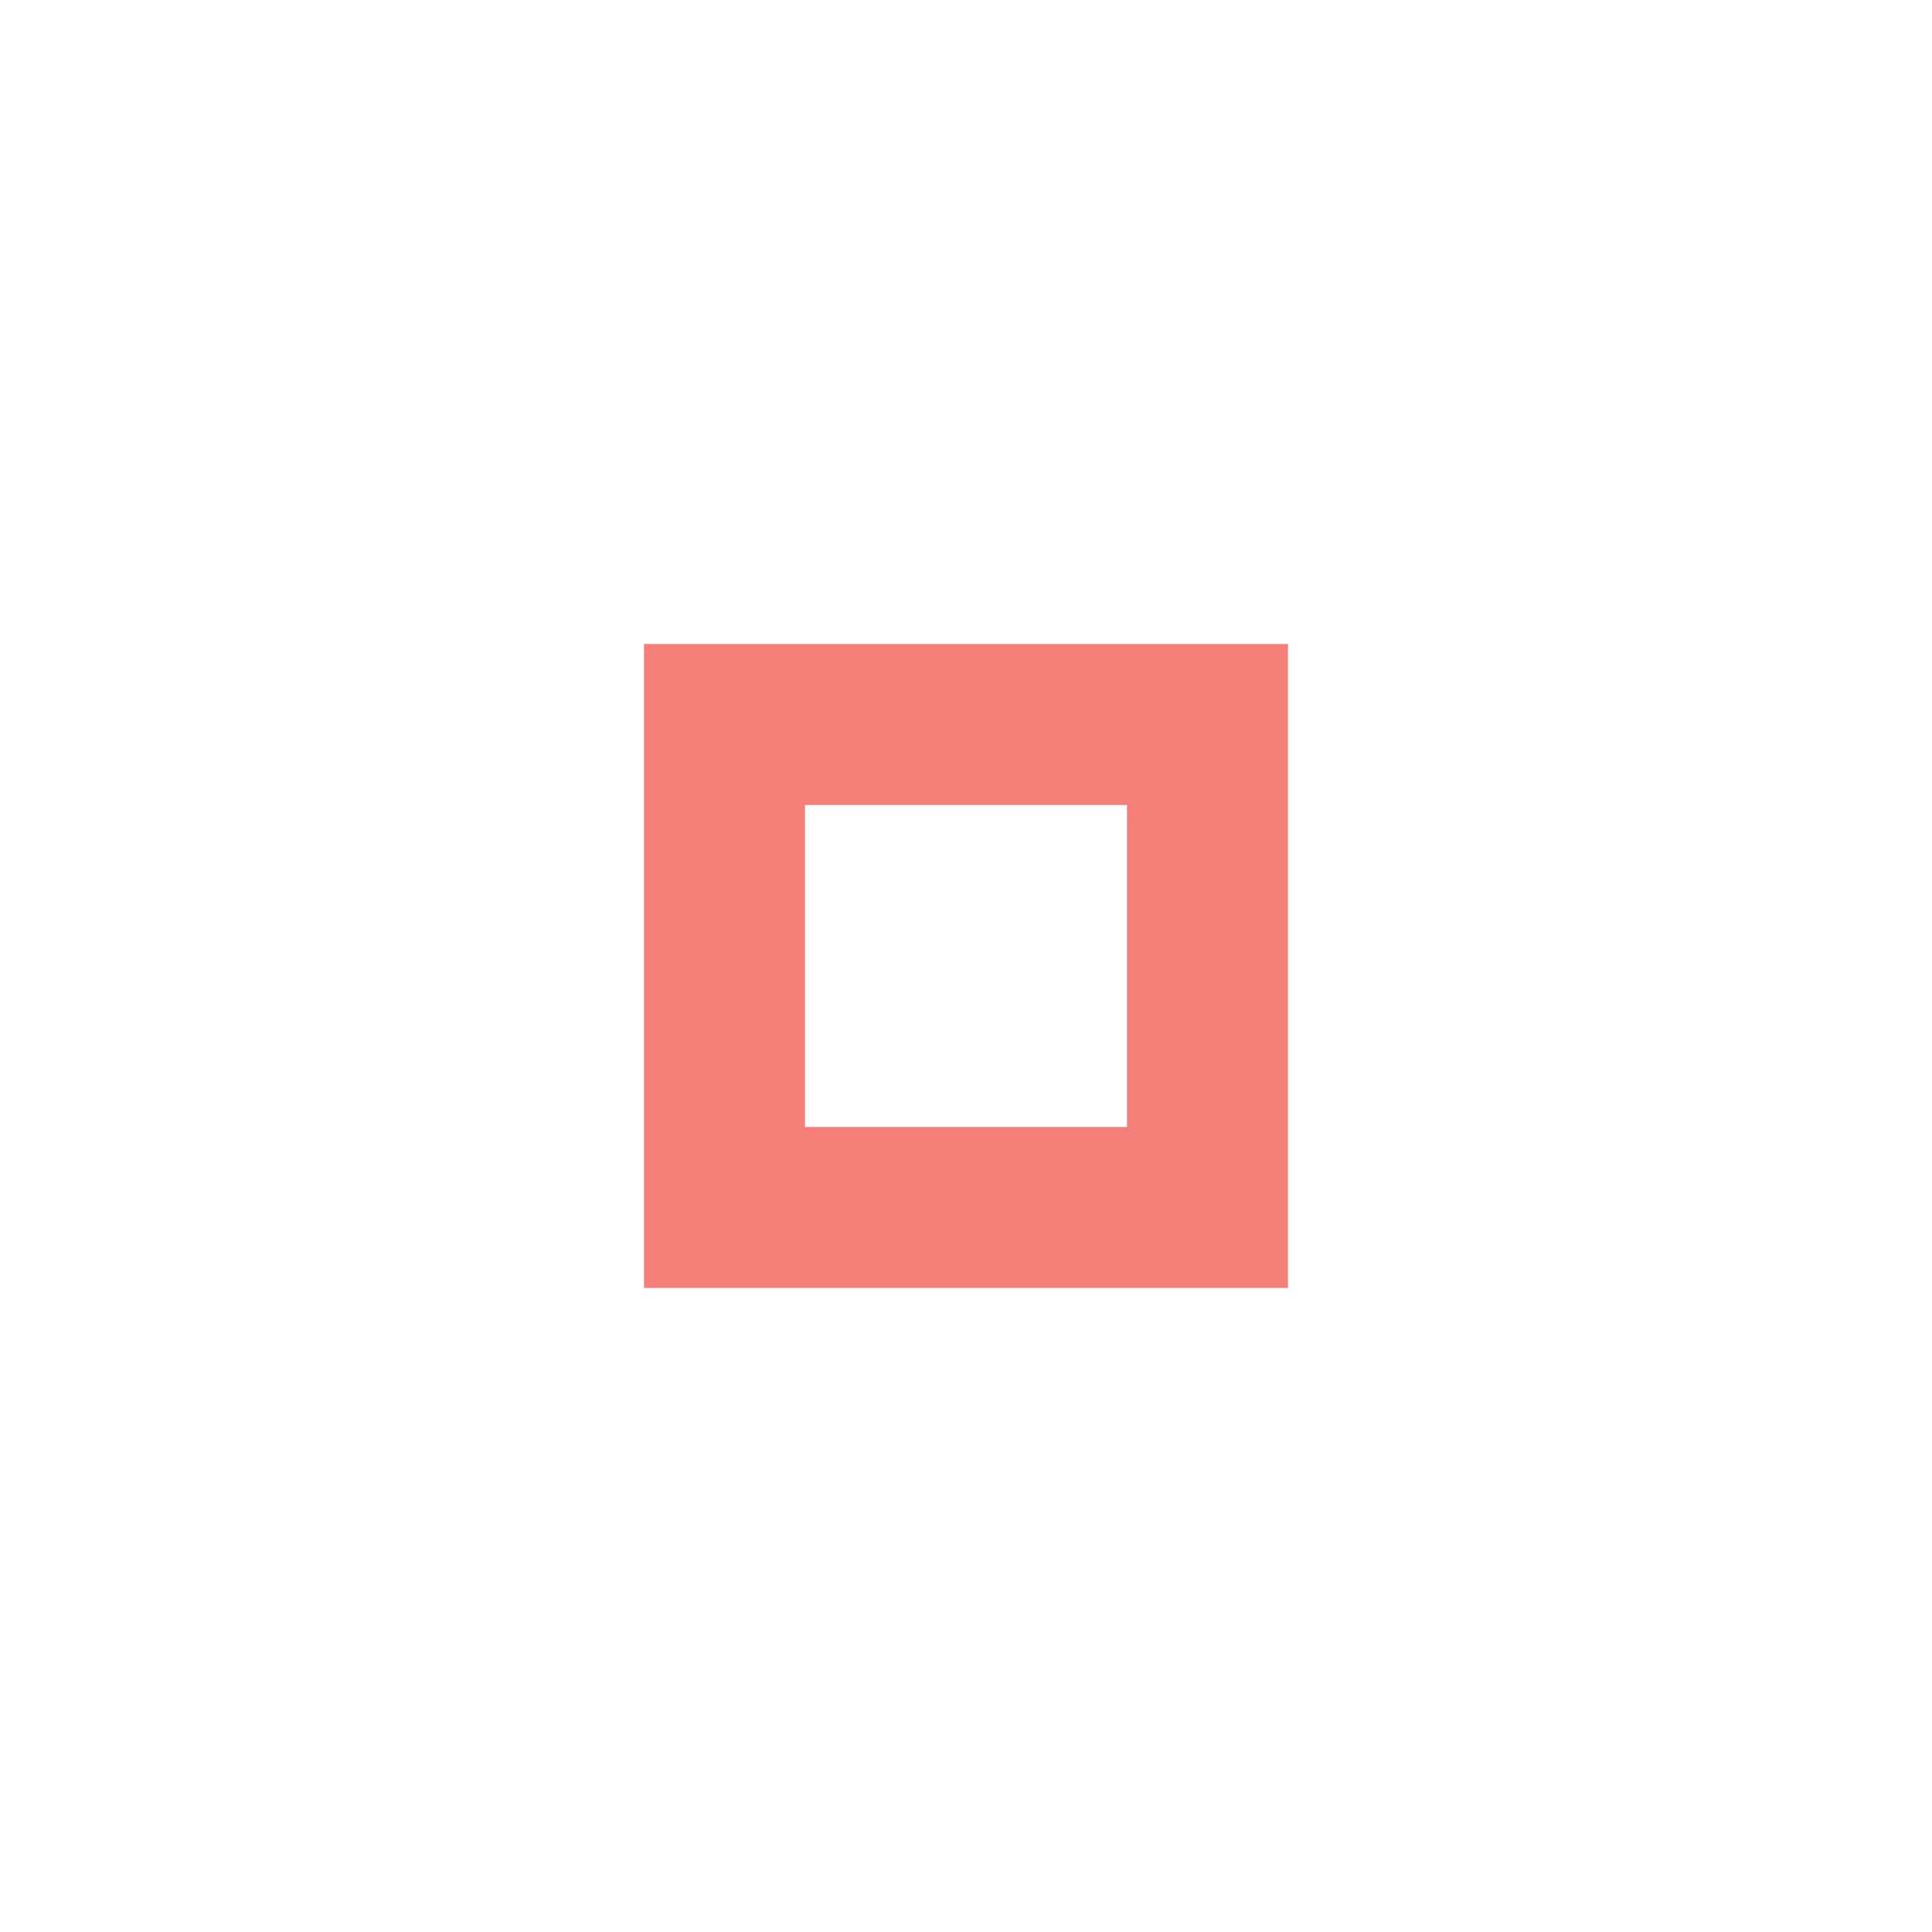
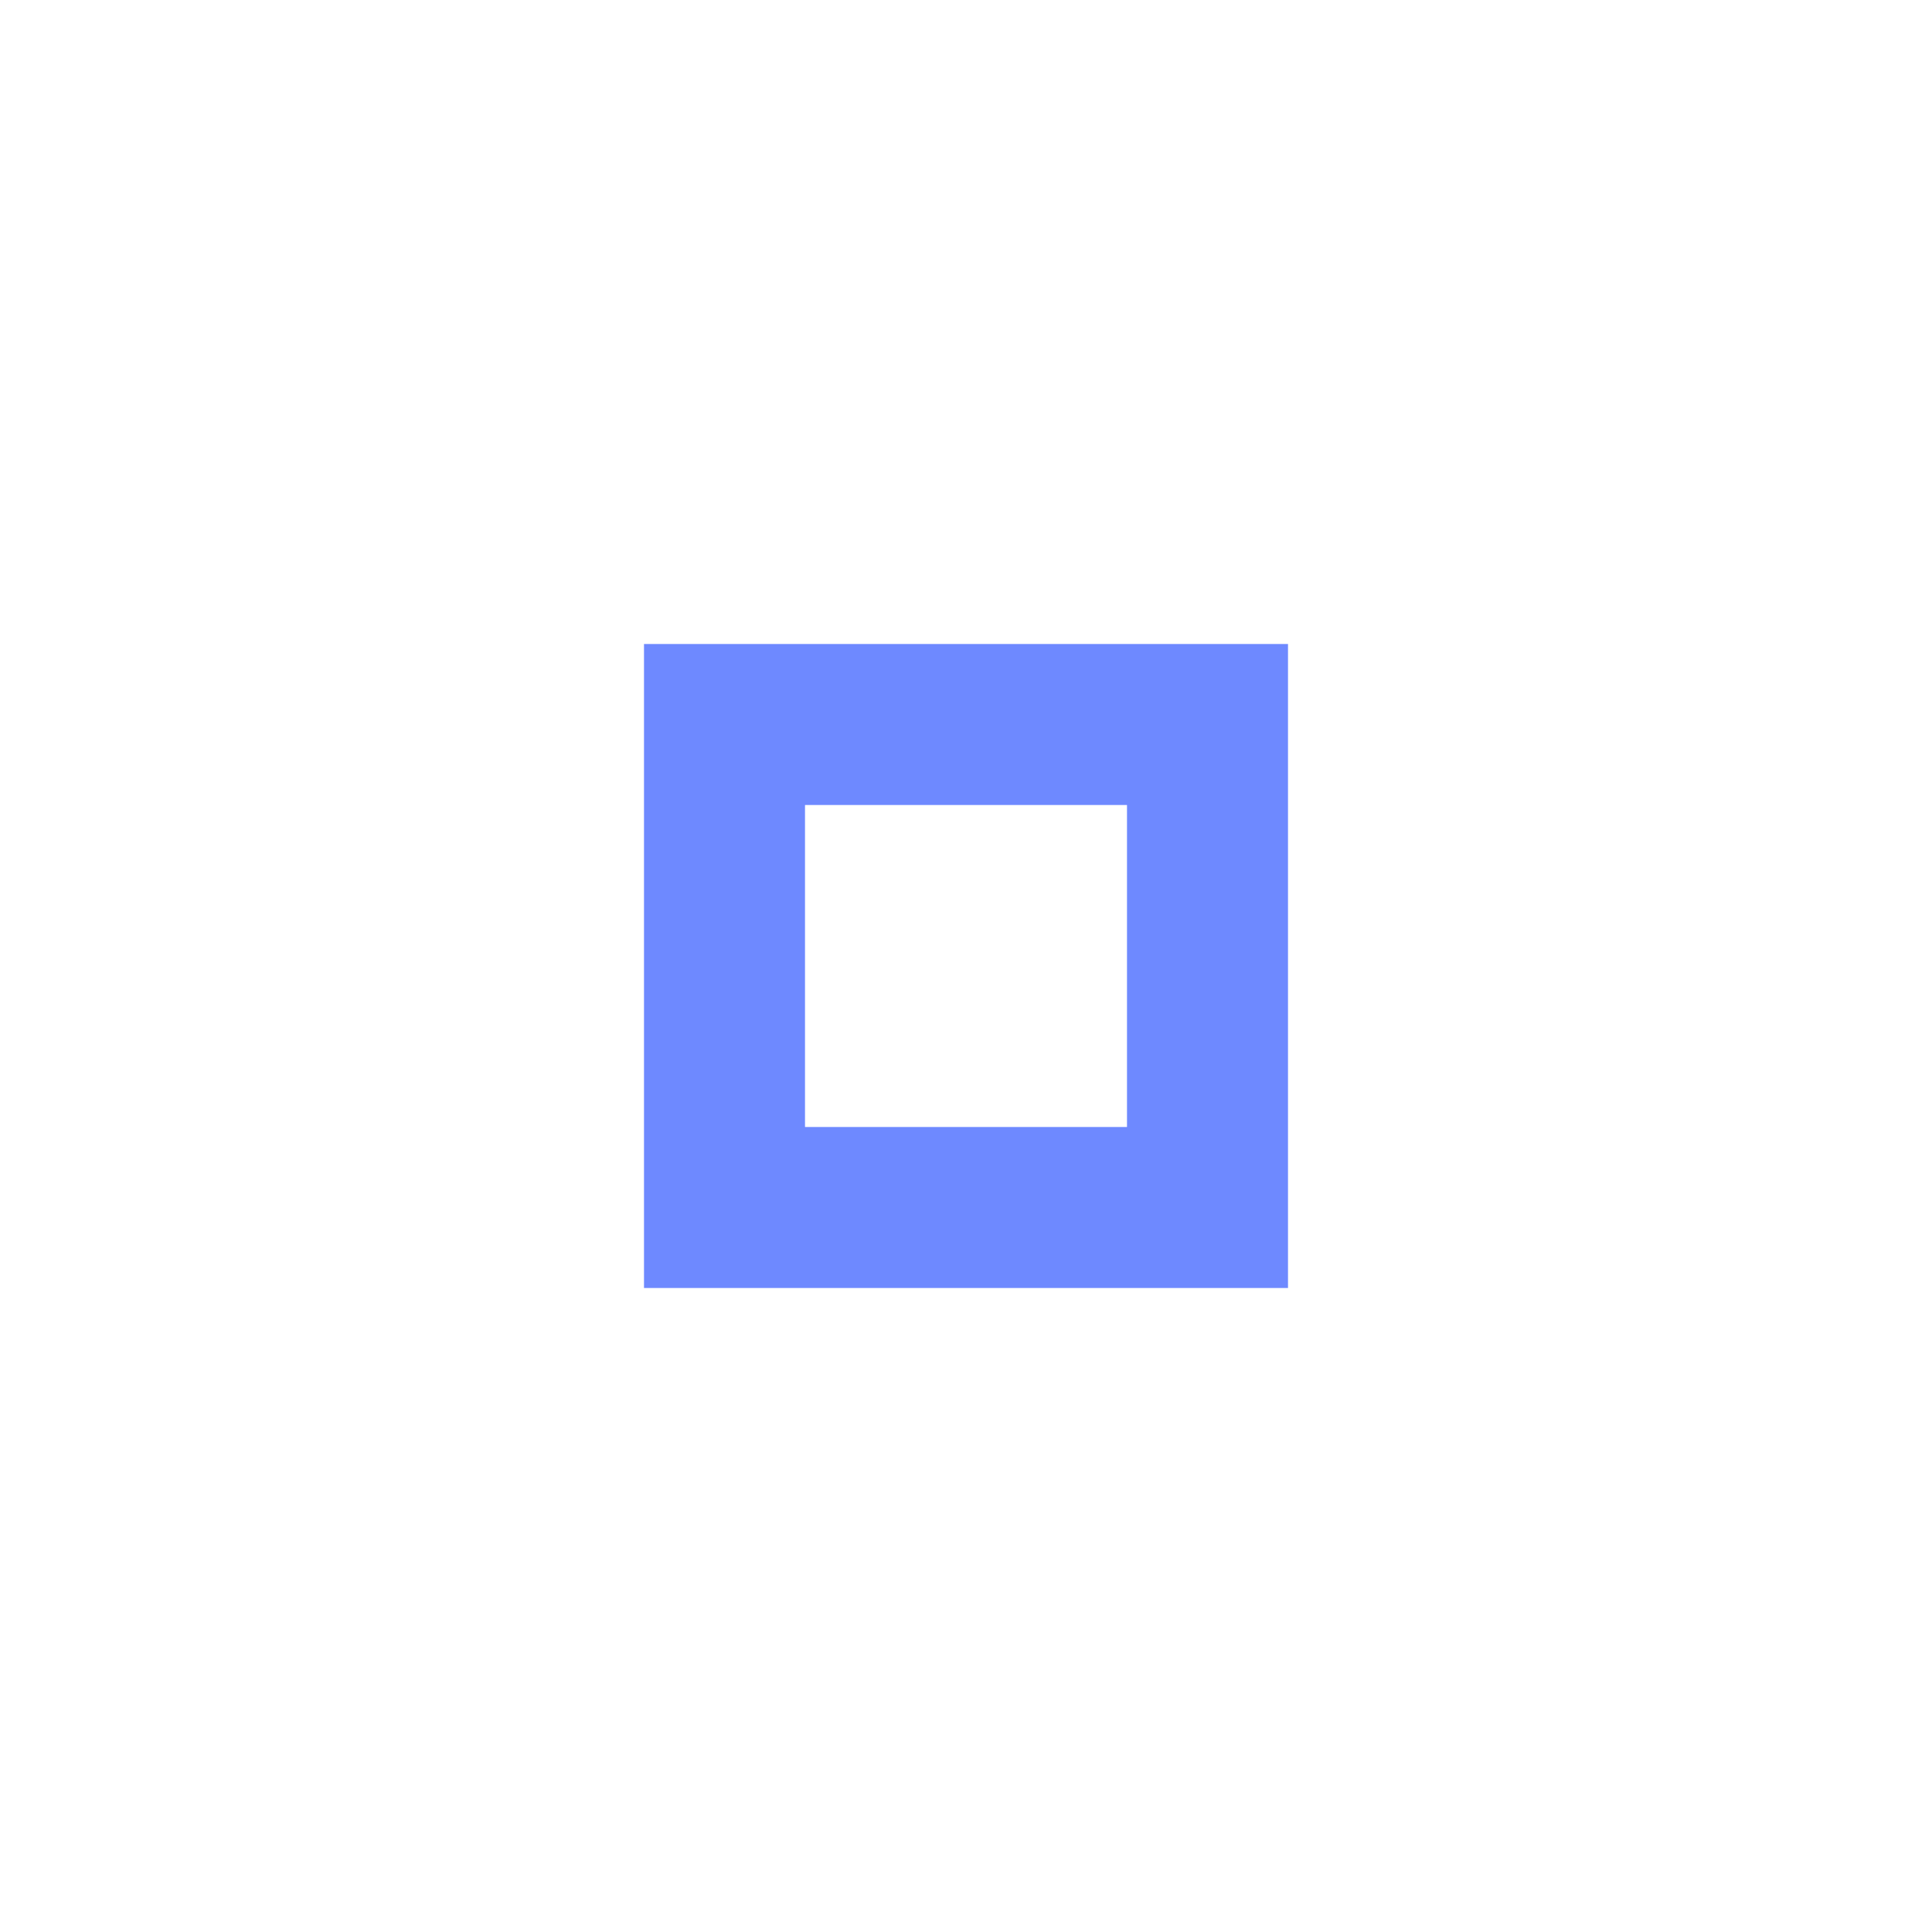
- <svg xmlns="http://www.w3.org/2000/svg" version="1.1" x="0px" y="0px" width="24px" height="24px" viewBox="0 0 24 24" xml:space="preserve">
-   <path fill="#f0544c" opacity="0.75" d="M14,14h-4v-4h4V14z M16,8H8v8h8V8z" />
+ <svg xmlns="http://www.w3.org/2000/svg" version="1.1" x="0px" y="0px" width="24px" height="24px" viewBox="0 0 24 24" xml:space="preserve" id="svg2">
+   <defs id="defs8" />
+   <path fill="#3d61ff" opacity="0.75" d="M14,14h-4v-4h4V14z M16,8H8v8h8V8z" id="path4" />
</svg>
